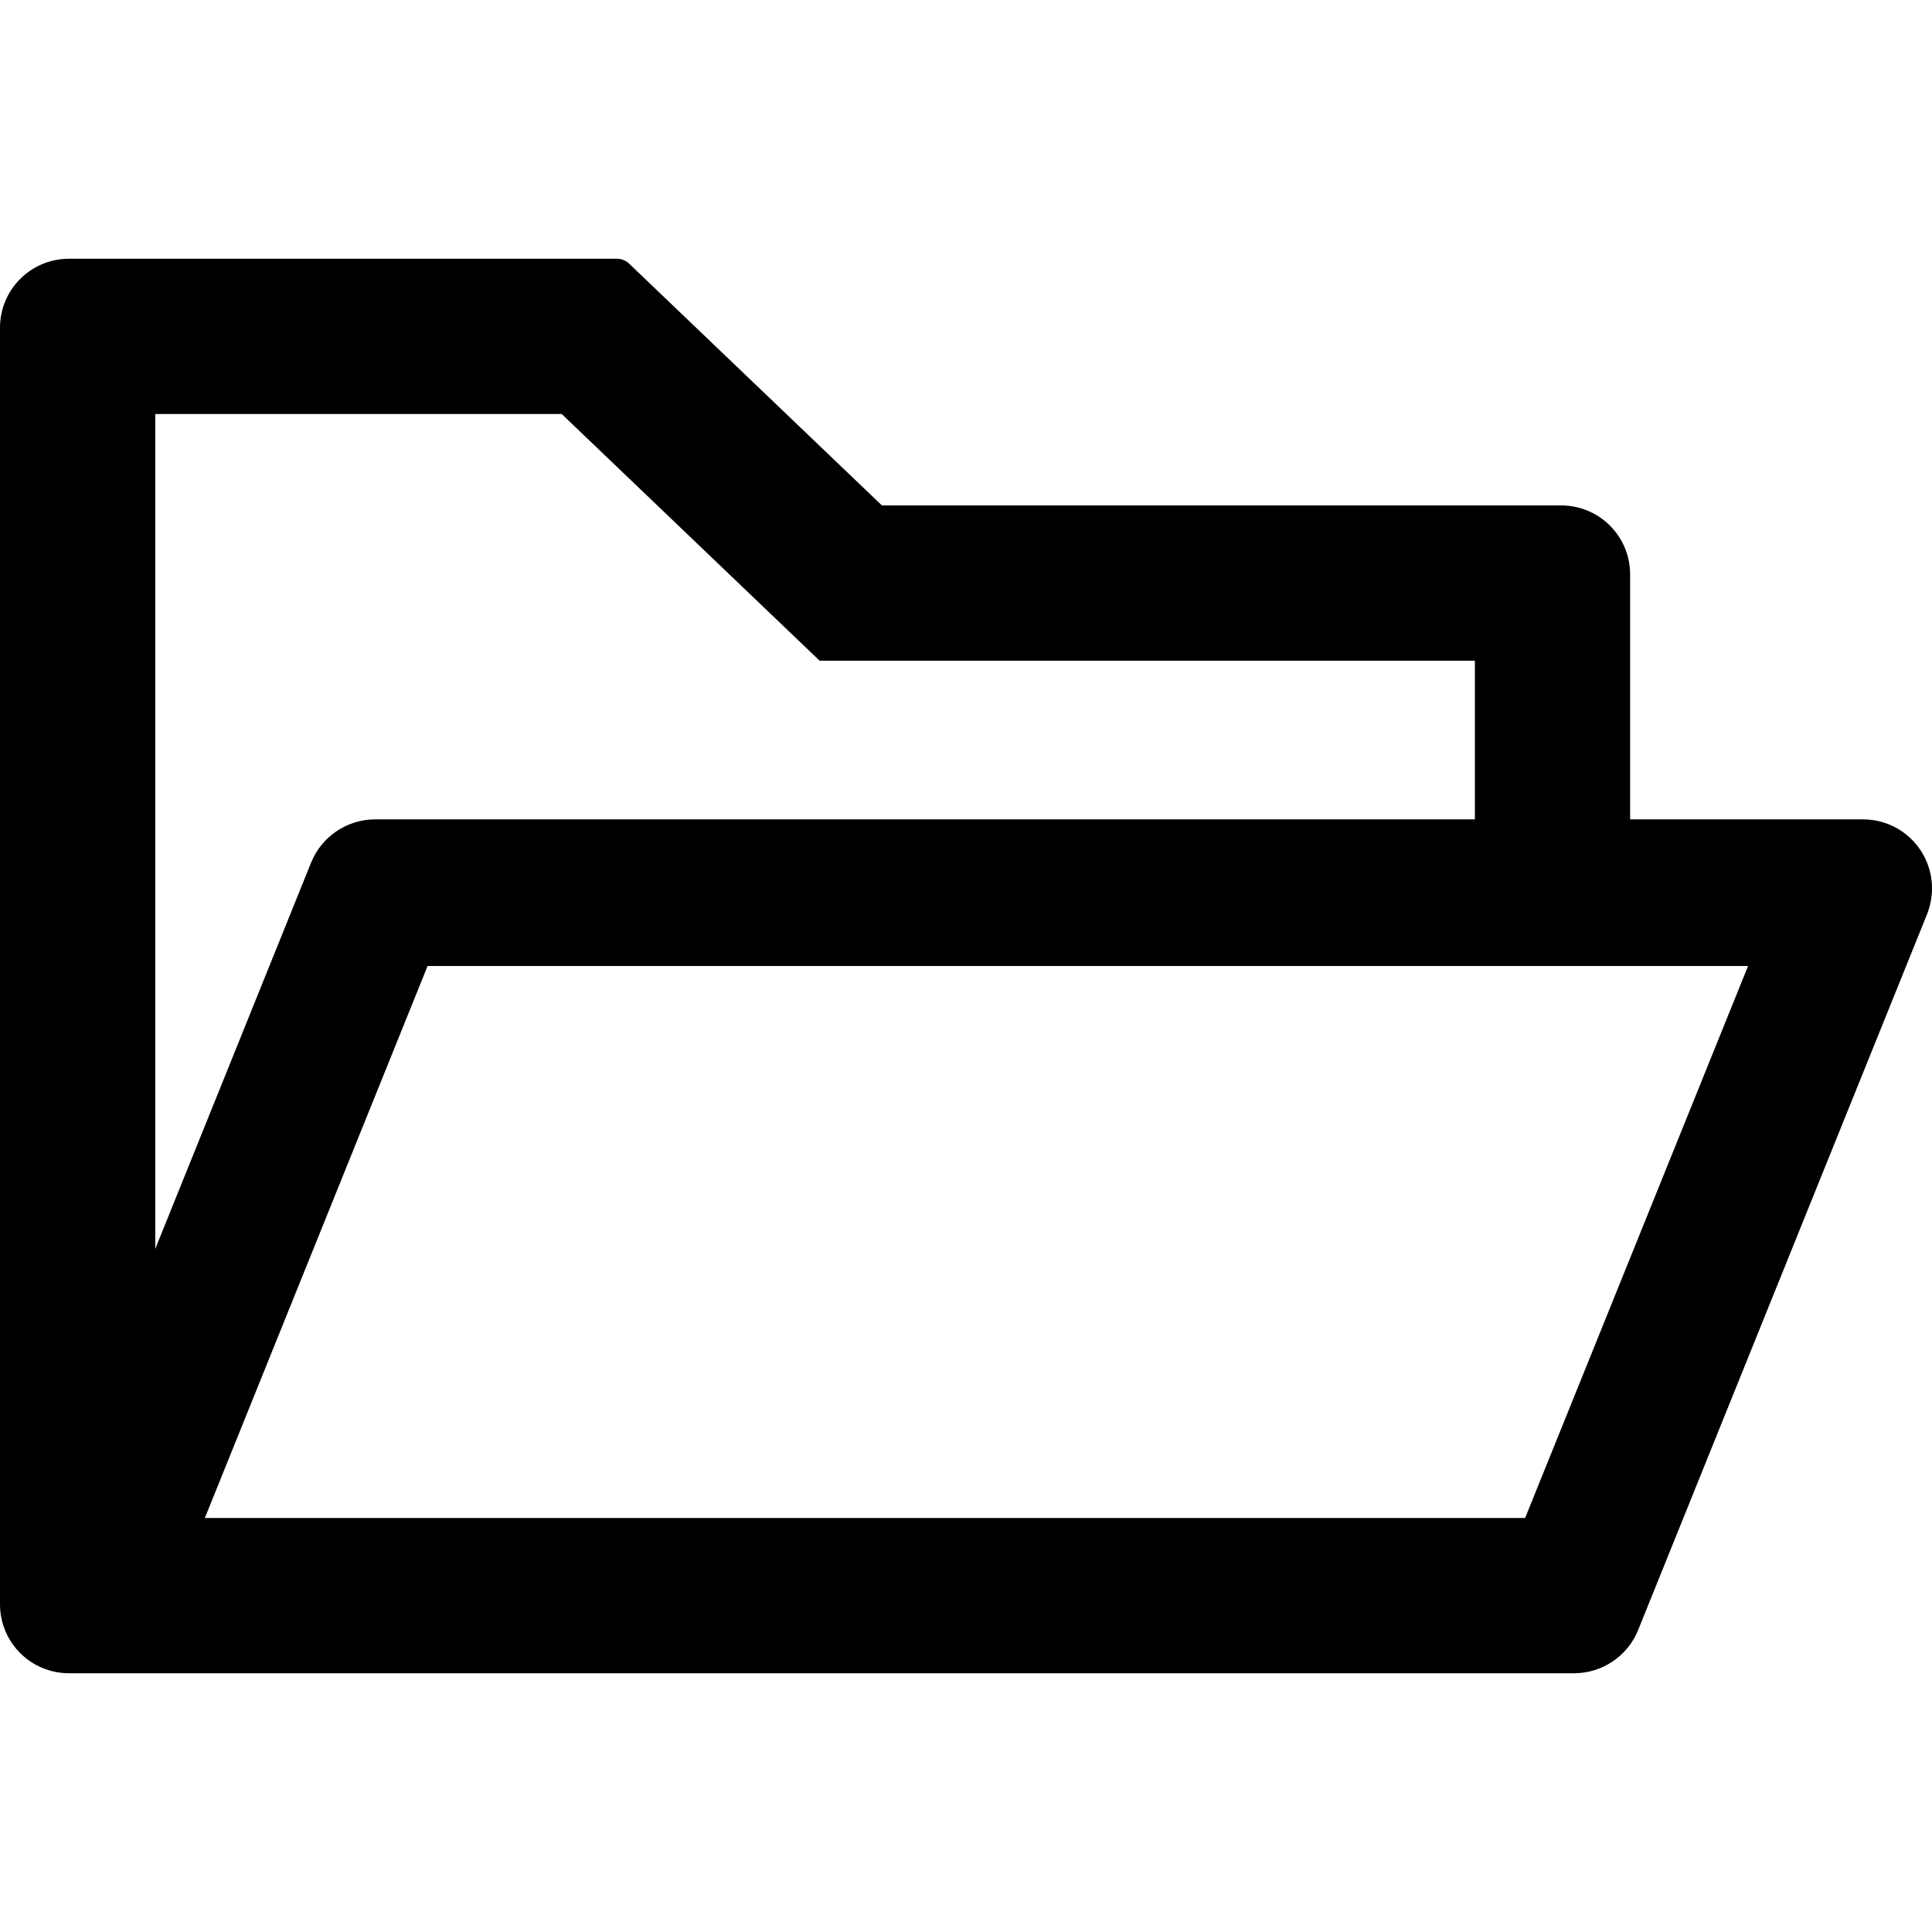
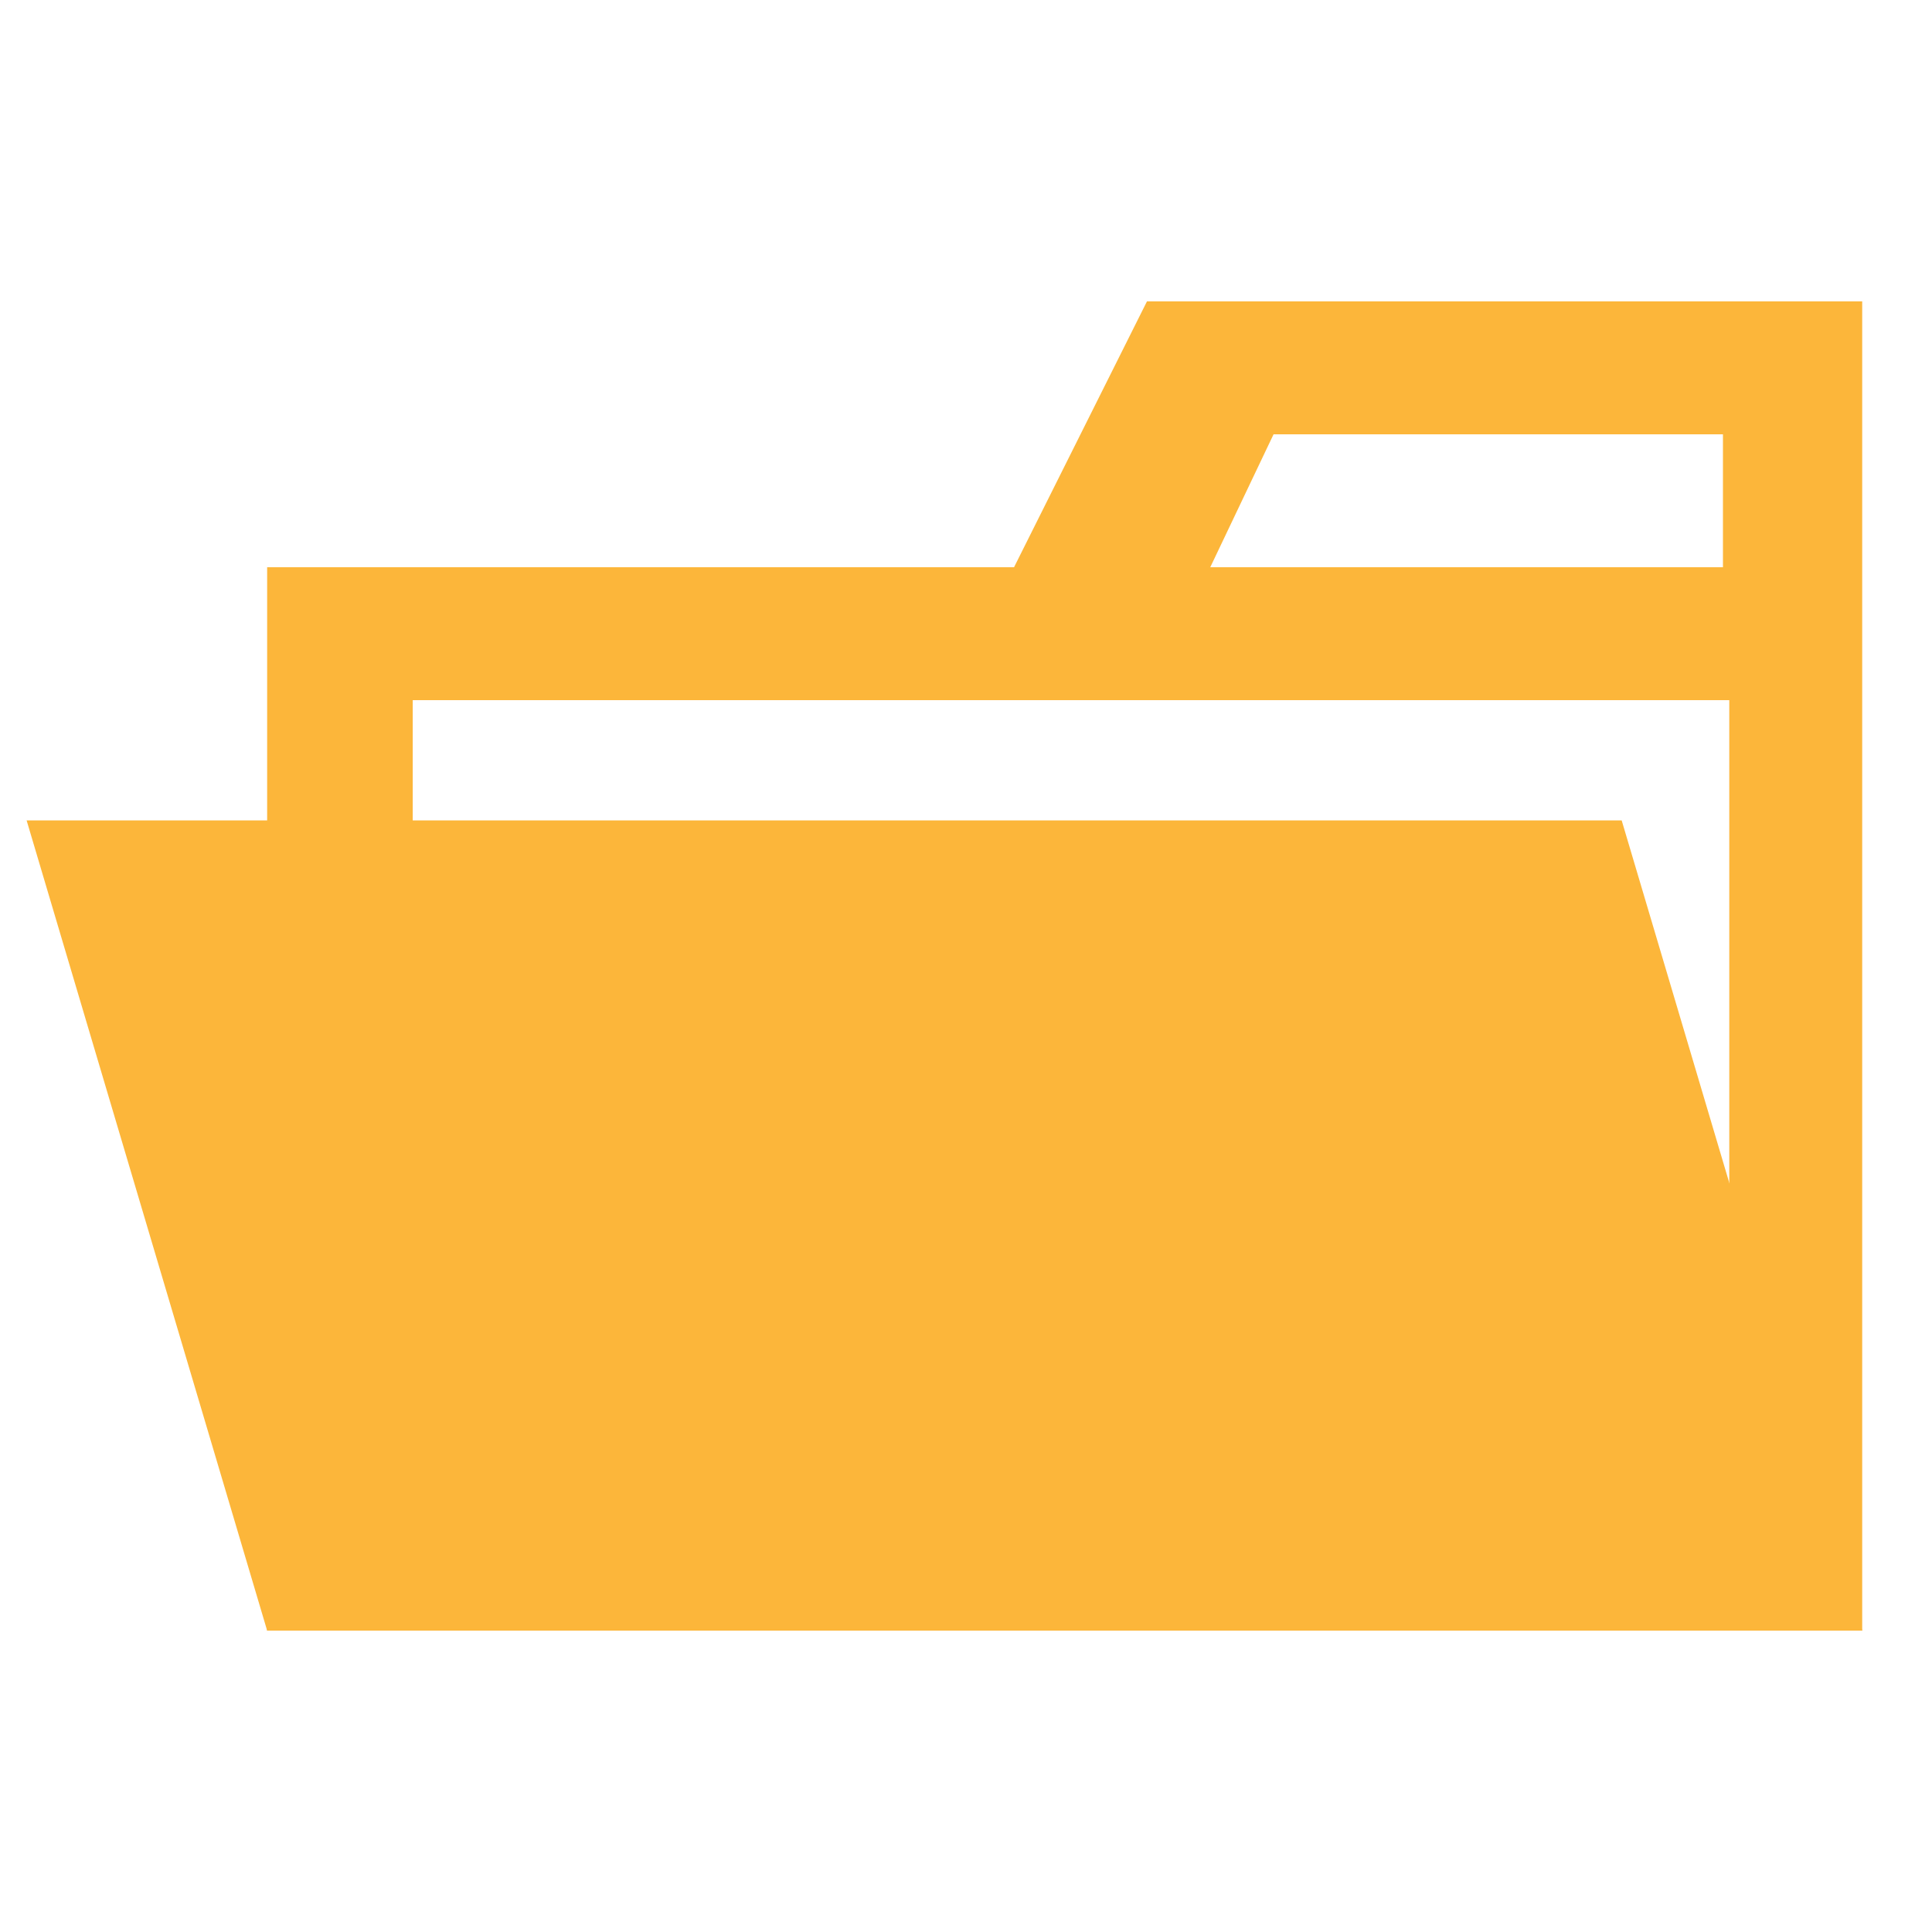
- <svg viewBox="64 64 896 896" focusable="false" data-icon="folder" width="1em" height="1em" fill="currentColor" aria-hidden="true">
-   <path d="M928 444H820V330.4c0-17.7-14.3-32-32-32H473L355.7 186.2a8.15 8.15 0 00-5.5-2.2H96c-17.7 0-32 14.3-32 32v592c0 17.7 14.3 32 32 32h698c13 0 24.8-7.9 29.7-20l134-332c1.5-3.8 2.3-7.9 2.3-12 0-17.7-14.3-32-32-32zM136 256h188.5l119.6 114.4H748V444H238c-13 0-24.8 7.9-29.7 20L136 643.2V256zm635.3 512H159l103.3-256h612.4L771.3 768z" />
+ <svg xmlns="http://www.w3.org/2000/svg" t="1628090316386" class="icon" viewBox="0 0 1024 1024" version="1.1" p-id="1215" width="200" height="200">
+   <path d="M916.556 159.745h-308.643l-70.451 140.902H141.594v563.608h845.413v-704.511z m0 627.35H218.755V371.098h697.801z m0-486.448h-275.095l33.548-70.451h238.192v70.451z" fill="#FCB63A" p-id="1216" />
+   <path d="M859.524 434.839H14.111l127.483 429.416h845.413l-127.483-429.416z" fill="#FCB63A" p-id="1217" />
</svg>
